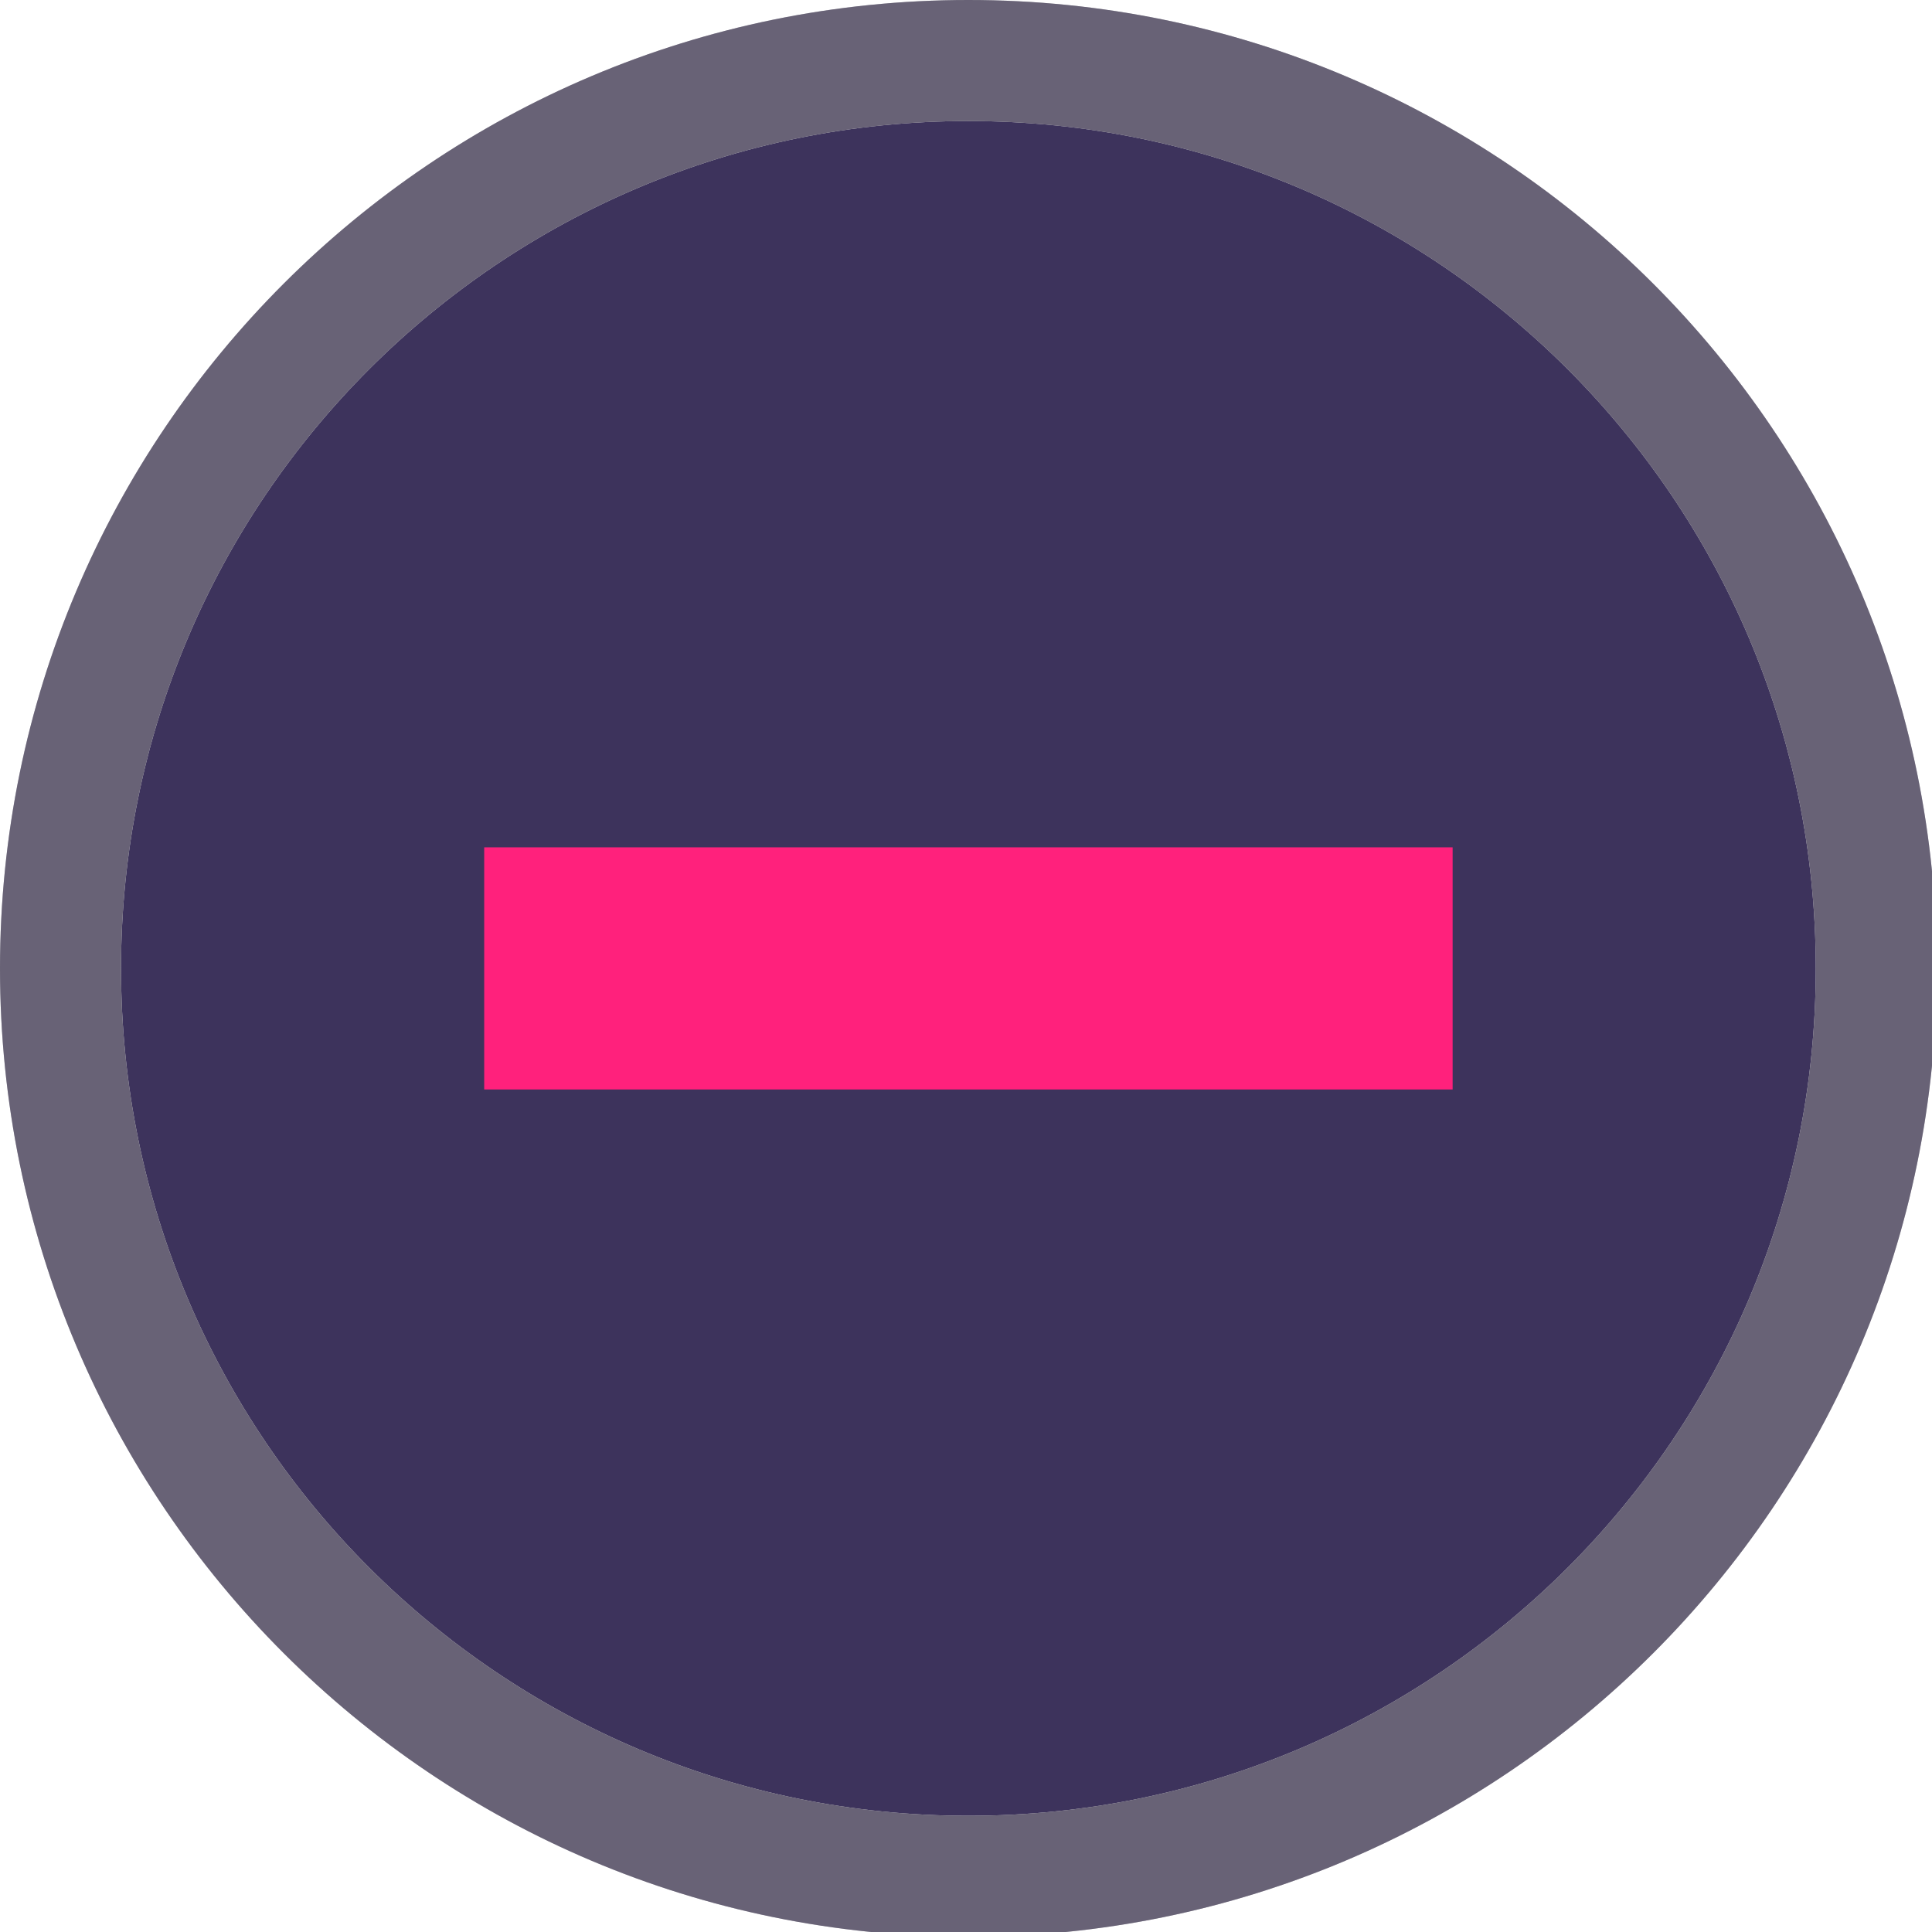
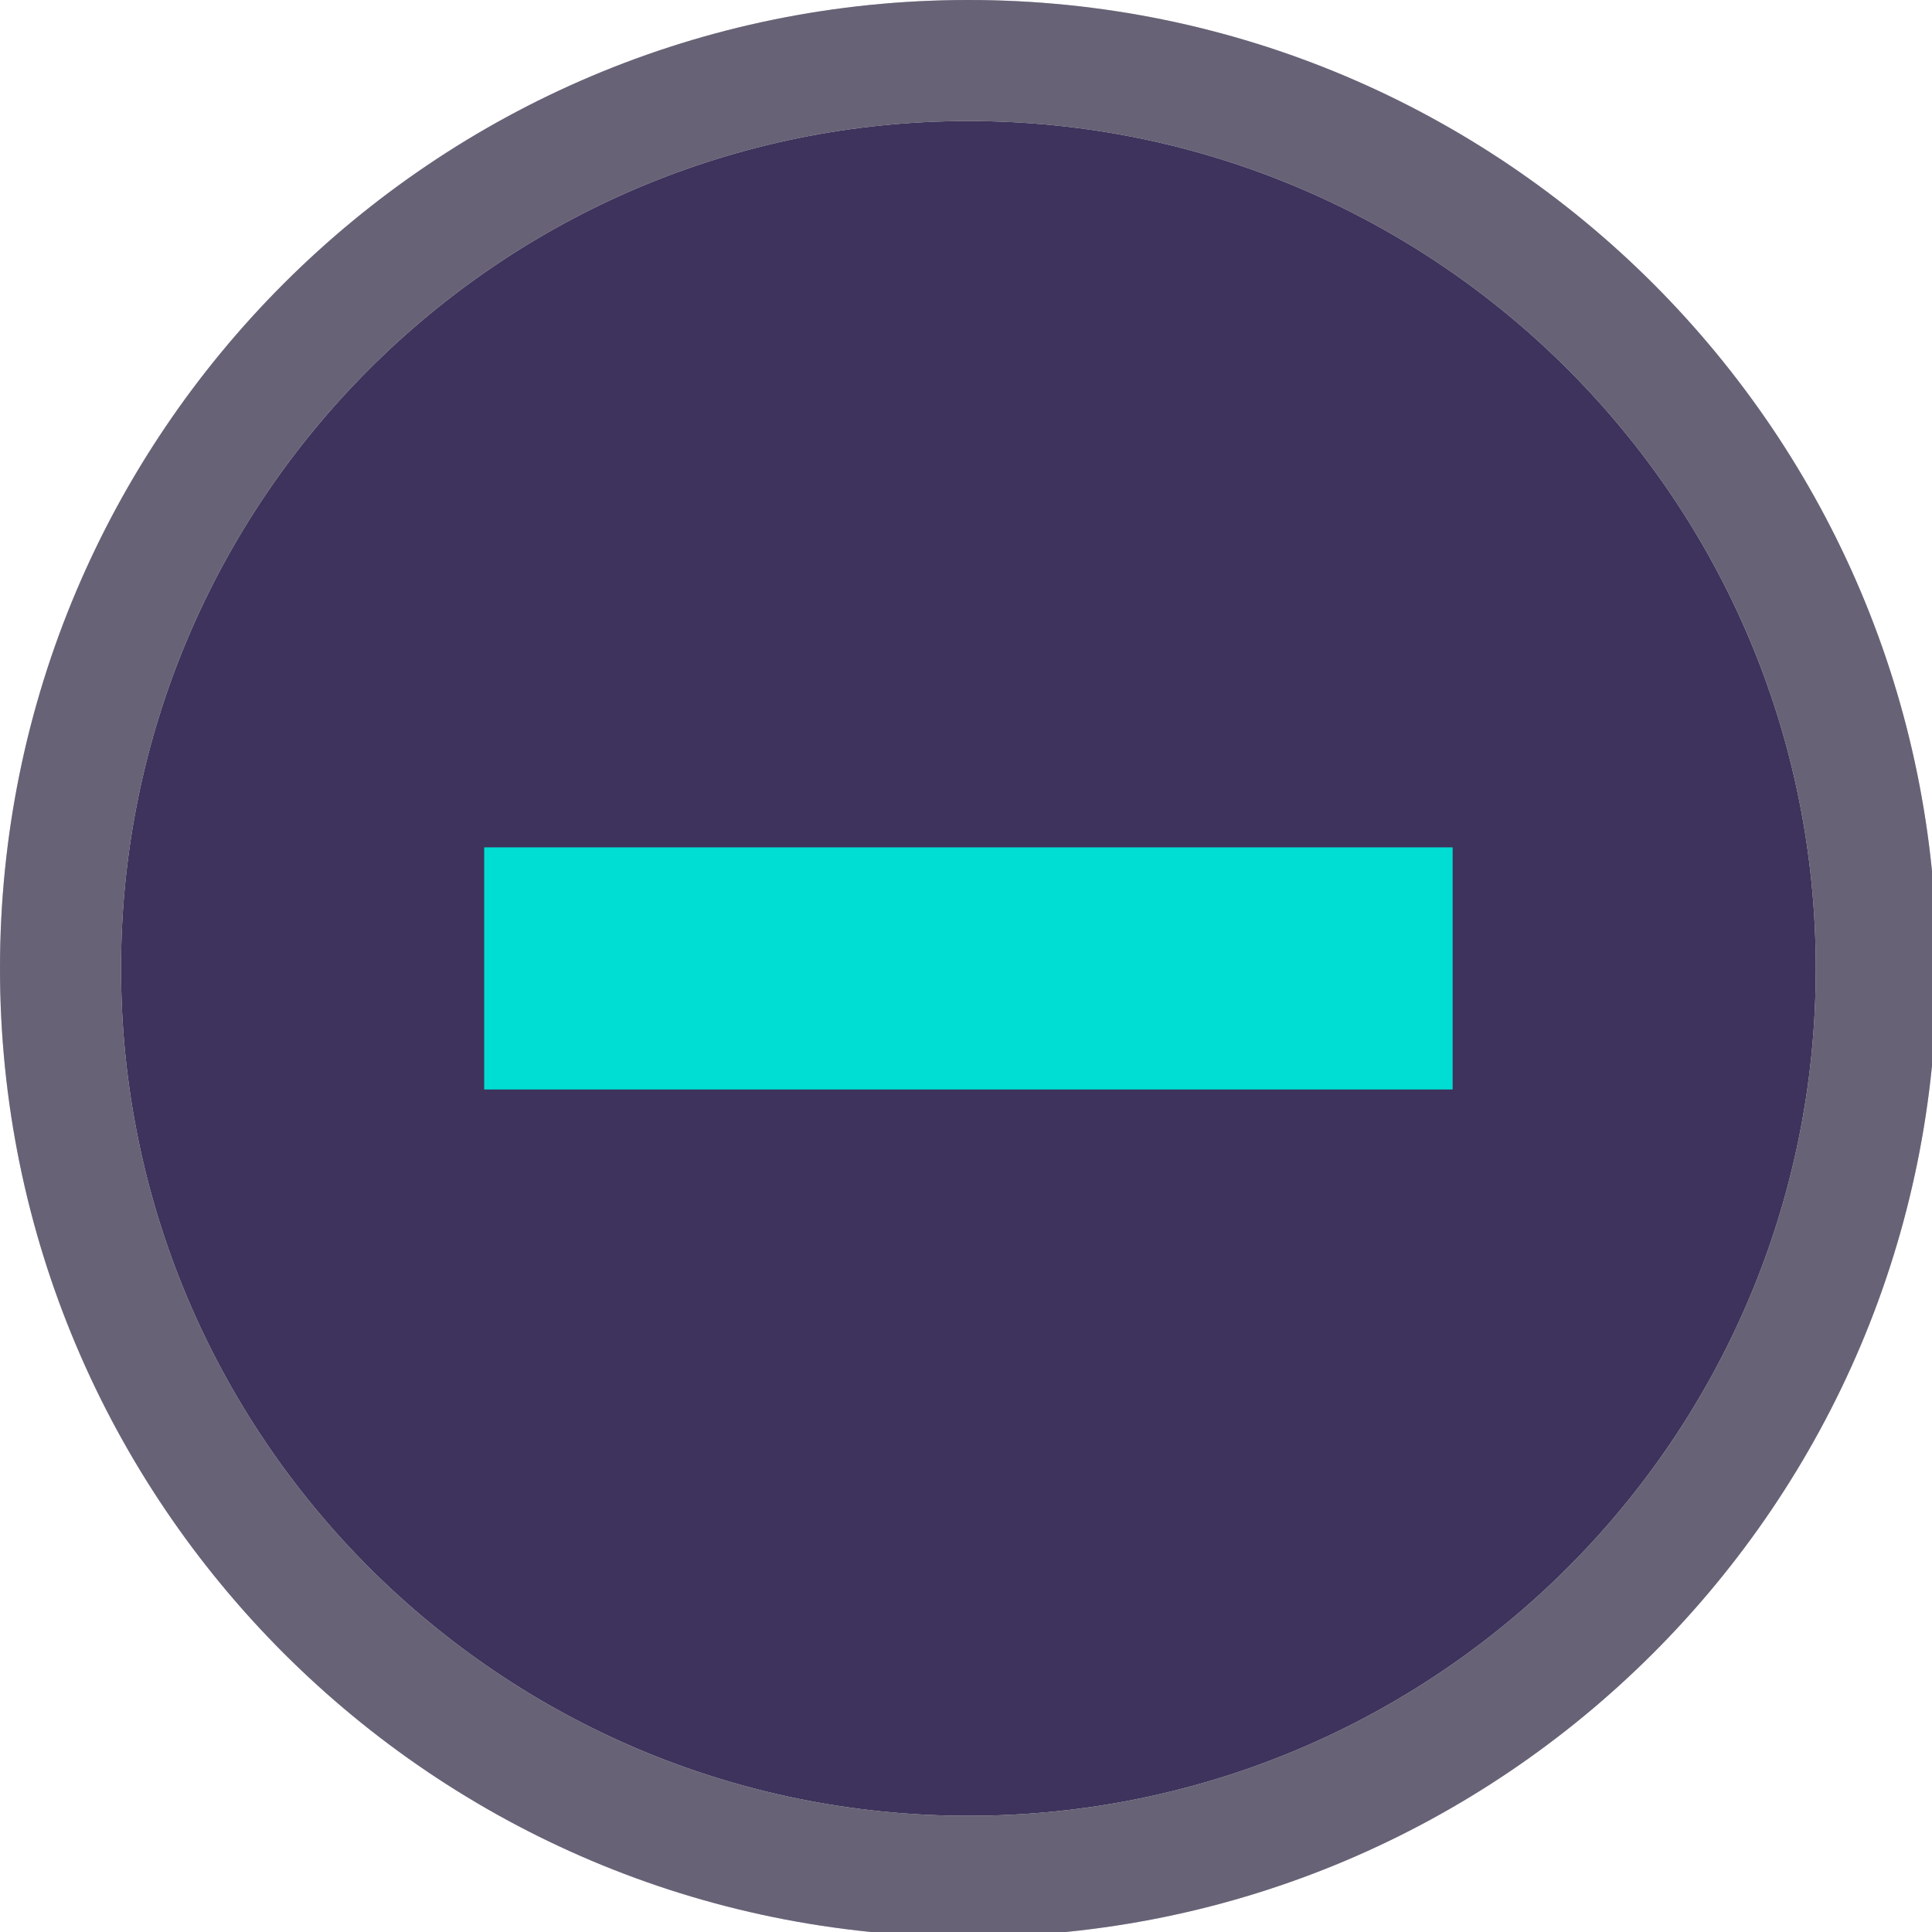
<svg xmlns="http://www.w3.org/2000/svg" width="133pt" height="133pt" viewBox="0 0 133 133" version="1.1">
  <g id="surface1">
    <path style=" stroke:none;fill-rule:nonzero;fill:#3d335c;fill-opacity:1;" d="M 125 66.668 C 125 98.895 98.895 125 66.668 125 C 34.441 125 8.332 98.895 8.332 66.668 C 8.332 34.441 34.441 8.332 66.668 8.332 C 98.895 8.332 125 34.441 125 66.668 Z M 125 66.668 " />
    <path style=" stroke:none;fill-rule:nonzero;fill:#2c2541;fill-opacity:1;" d="M 66.668 0 C 29.852 0 0 29.852 0 66.668 C 0 103.484 29.852 133.332 66.668 133.332 C 103.484 133.332 133.332 103.484 133.332 66.668 C 133.332 29.852 103.484 0 66.668 0 Z M 66.668 8.332 C 98.895 8.332 125 34.441 125 66.668 C 125 98.895 98.895 125 66.668 125 C 34.441 125 8.332 98.895 8.332 66.668 C 8.332 34.441 34.441 8.332 66.668 8.332 Z M 66.668 8.332 " />
    <path style=" stroke:none;fill-rule:nonzero;fill:#f4f2f0;fill-opacity:0.30;" d="M 66.668 0 C 29.852 0 0 29.852 0 66.668 C 0 103.484 29.852 133.332 66.668 133.332 C 103.484 133.332 133.332 103.484 133.332 66.668 C 133.332 29.852 103.484 0 66.668 0 Z M 66.668 8.332 C 98.895 8.332 125 34.441 125 66.668 C 125 98.895 98.895 125 66.668 125 C 34.441 125 8.332 98.895 8.332 66.668 C 8.332 34.441 34.441 8.332 66.668 8.332 Z M 66.668 8.332 " />
-     <path style=" stroke:none;fill-rule:nonzero;fill:#ff217c;fill-opacity:1;" d="M 33.332 58.332 L 100 58.332 L 100 75 L 33.332 75 Z M 33.332 58.332 " />
+     <path style=" stroke:none;fill-rule:nonzero;fill:#00ded3;fill-opacity:1;" d="M 33.332 58.332 L 100 58.332 L 100 75 L 33.332 75 Z M 33.332 58.332 " />
  </g>
</svg>
